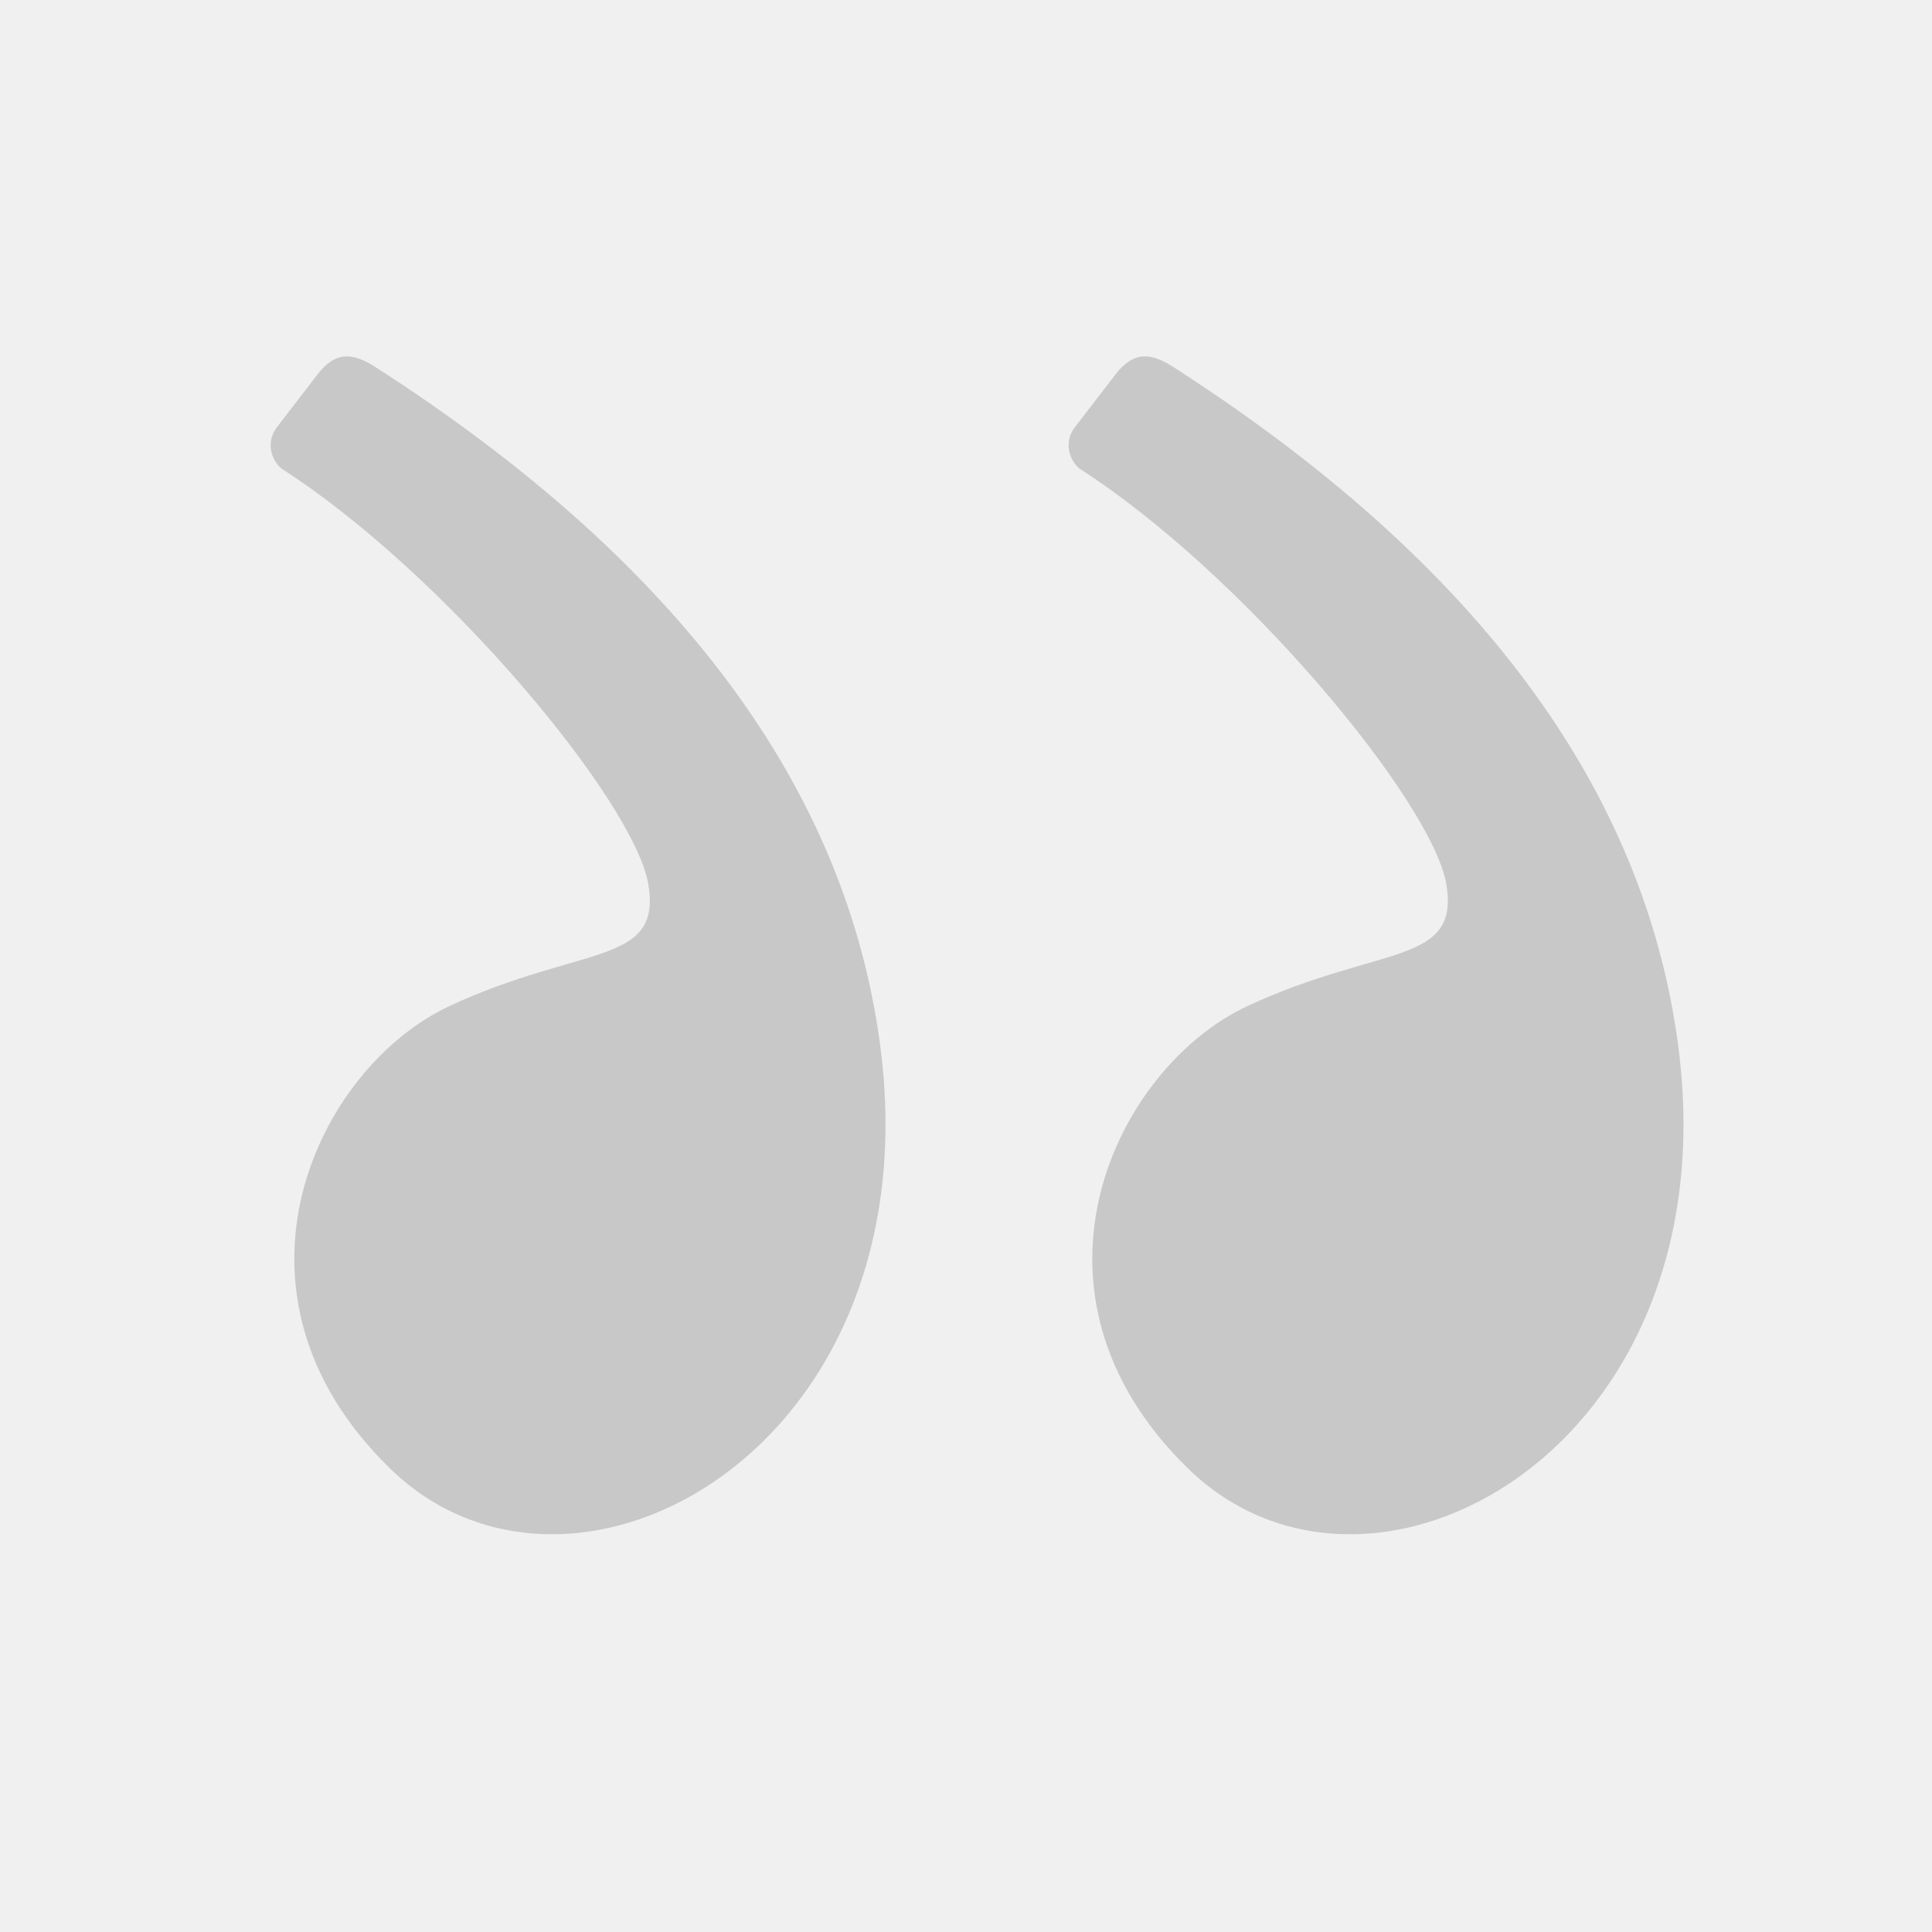
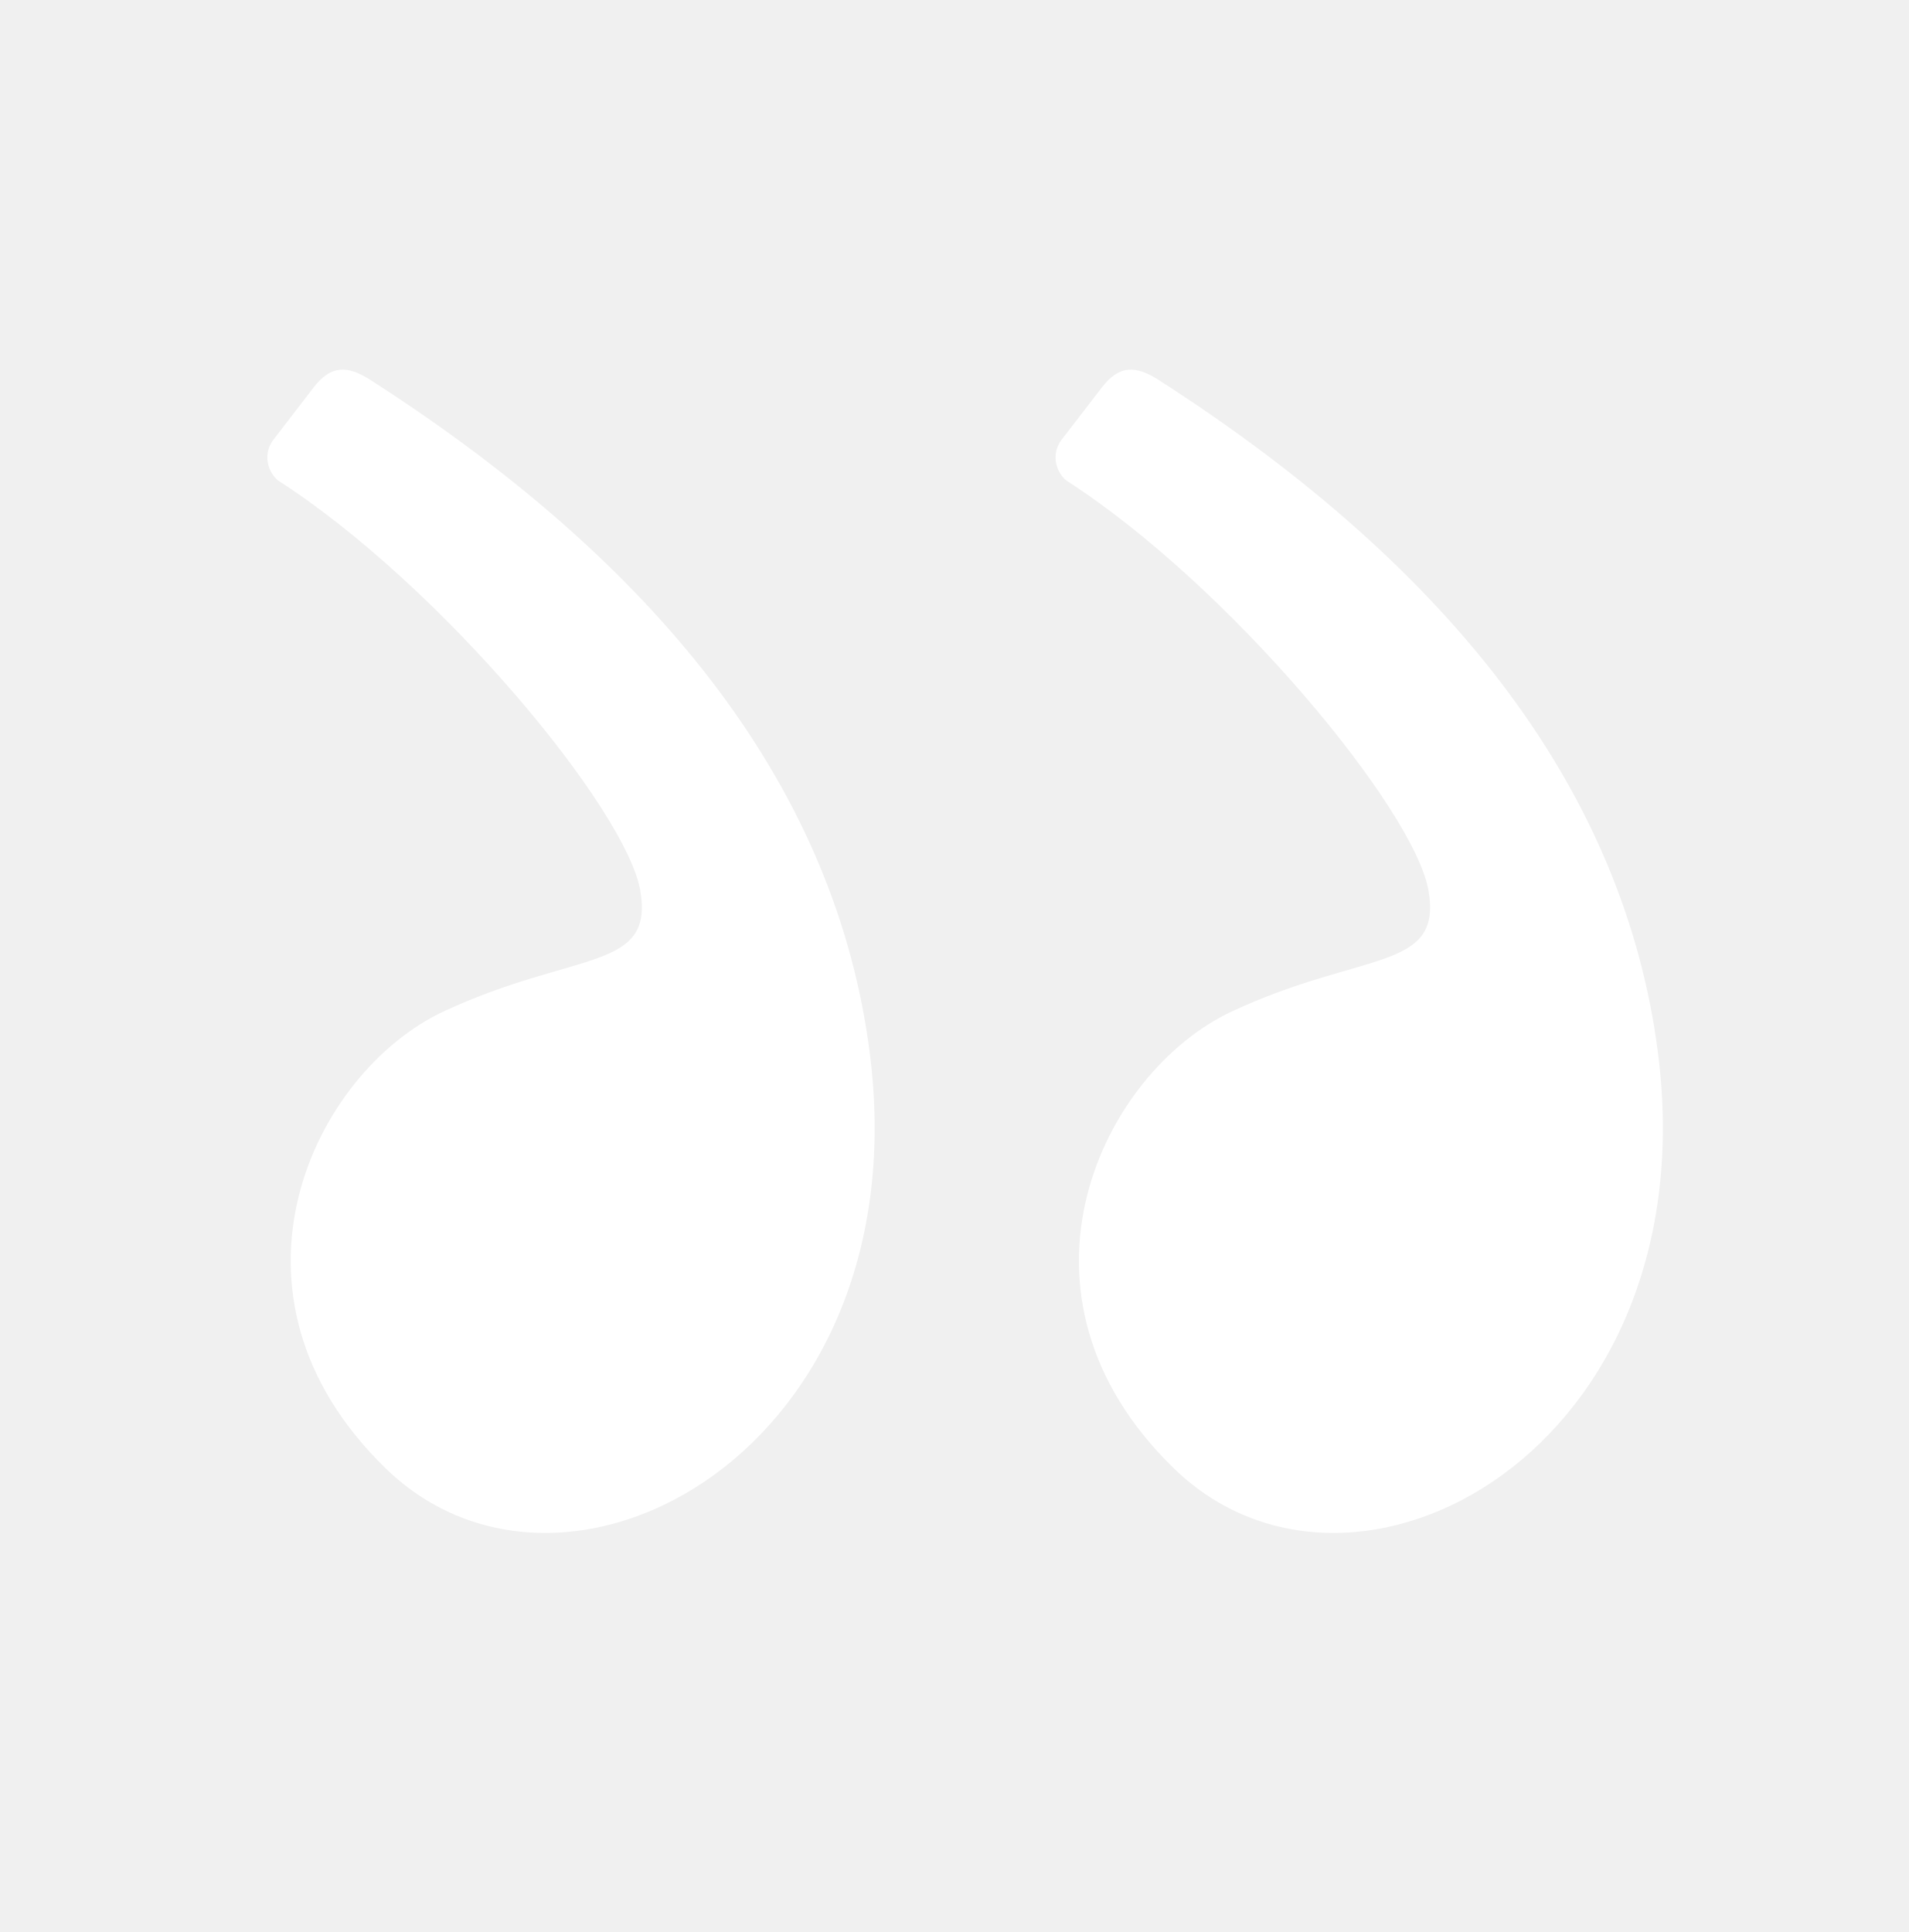
- <svg xmlns="http://www.w3.org/2000/svg" width="80" height="80" viewBox="0 0 80 80" fill="none">
-   <path fill-rule="evenodd" clip-rule="evenodd" d="M48.578 15.193C61.129 23.254 68.101 32.635 69.496 43.338C71.666 60 56.766 68.156 49.216 60.828C41.666 53.5 46.192 44.199 51.659 41.657C57.126 39.114 60.469 40 59.886 36.602C59.303 33.205 51.525 23.785 44.692 19.399C44.239 19.013 44.066 18.265 44.502 17.698C44.79 17.325 45.353 16.593 46.192 15.502C46.926 14.548 47.629 14.584 48.578 15.193Z" fill="#C8C8C8" />
-   <path fill-rule="evenodd" clip-rule="evenodd" d="M15.535 15.193C28.086 23.254 35.059 32.635 36.453 43.338C38.623 60 23.723 68.156 16.173 60.828C8.624 53.5 13.149 44.199 18.616 41.657C24.083 39.114 27.426 40 26.843 36.602C26.26 33.205 18.482 23.785 11.649 19.399C11.196 19.013 11.023 18.265 11.46 17.698C11.747 17.325 12.31 16.593 13.149 15.502C13.883 14.548 14.586 14.584 15.535 15.193Z" fill="#C8C8C8" />
+ <svg xmlns="http://www.w3.org/2000/svg" width="80" height="81" viewBox="0 0 80 81" fill="none">
+   <path fill-rule="evenodd" clip-rule="evenodd" d="M48.578 15.934C61.129 23.994 68.102 33.376 69.496 44.078C71.667 60.74 56.767 68.896 49.217 61.568C41.667 54.24 46.193 44.94 51.659 42.397C57.126 39.855 60.469 40.74 59.886 37.343C59.303 33.945 51.525 24.526 44.692 20.139C44.239 19.753 44.066 19.005 44.503 18.438C44.79 18.065 45.353 17.333 46.193 16.242C46.926 15.288 47.629 15.324 48.578 15.934Z" fill="white" />
+   <path fill-rule="evenodd" clip-rule="evenodd" d="M15.535 15.934C28.086 23.994 35.059 33.376 36.453 44.078C38.624 60.74 23.723 68.896 16.174 61.568C8.624 54.24 13.149 44.94 18.616 42.397C24.083 39.855 27.426 40.74 26.843 37.343C26.26 33.945 18.482 24.526 11.649 20.139C11.196 19.753 11.023 19.005 11.46 18.438C11.747 18.065 12.31 17.333 13.149 16.242C13.883 15.288 14.586 15.324 15.535 15.934Z" fill="white" />
</svg>
